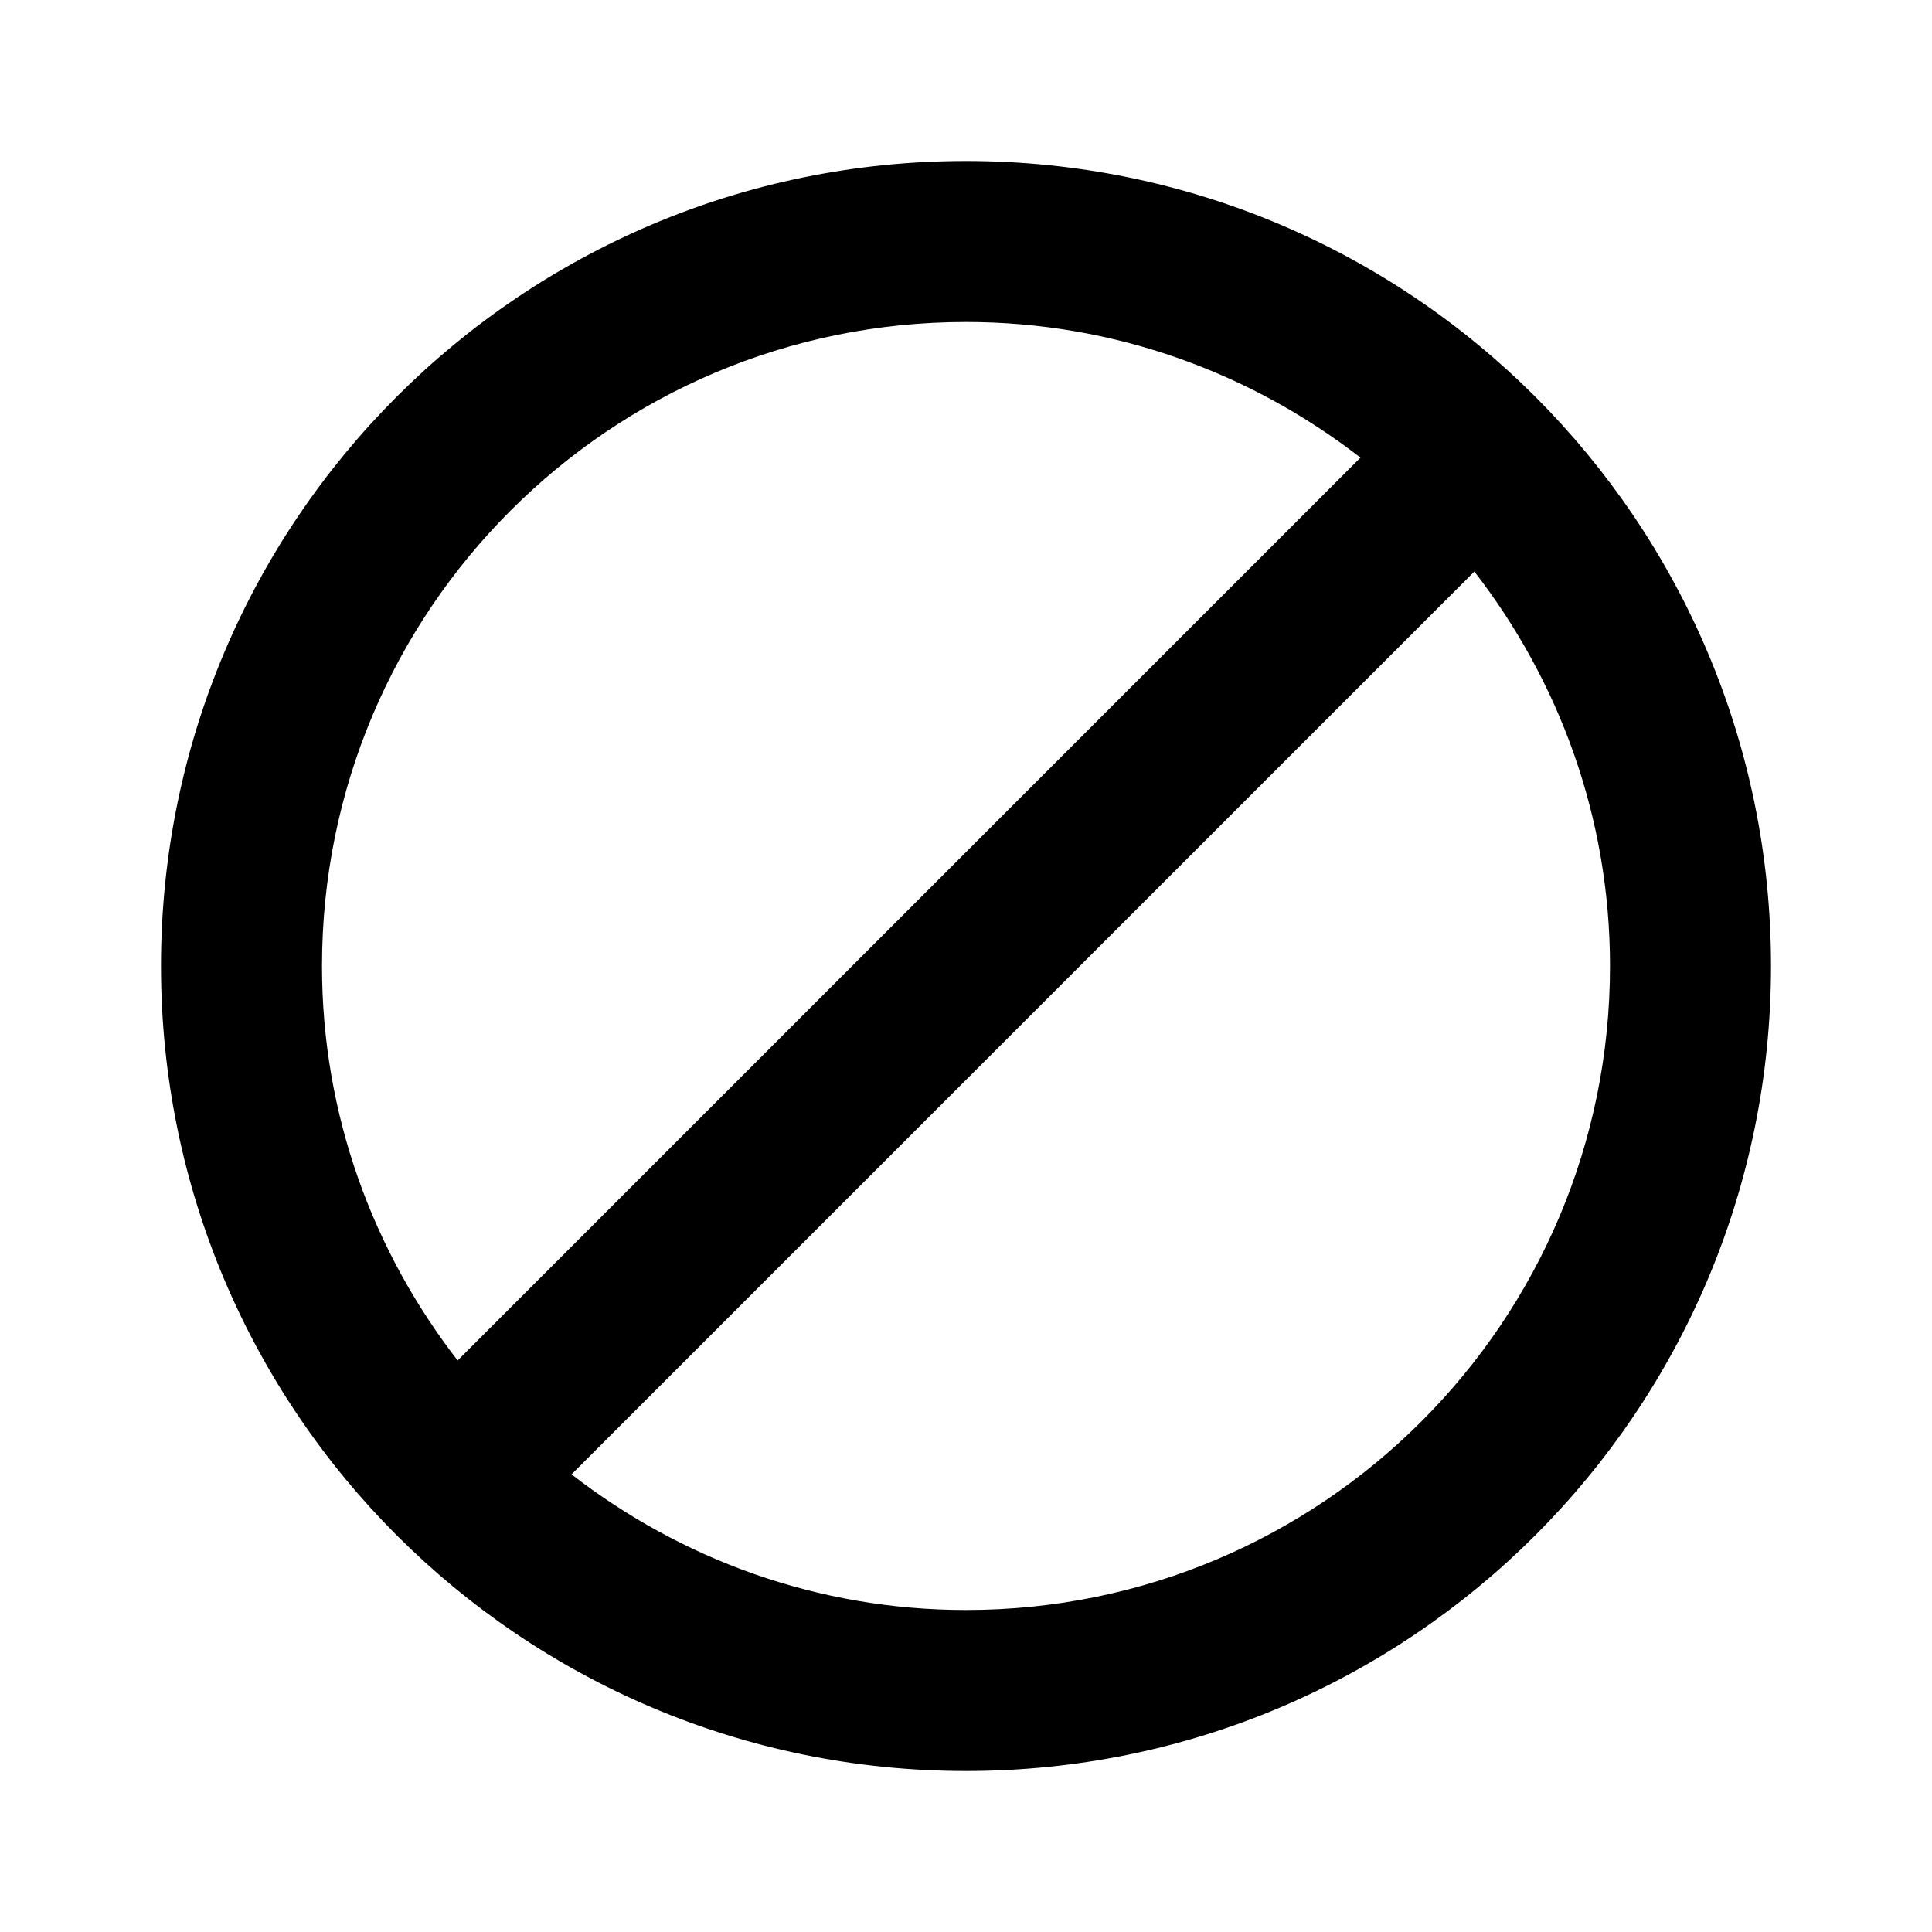
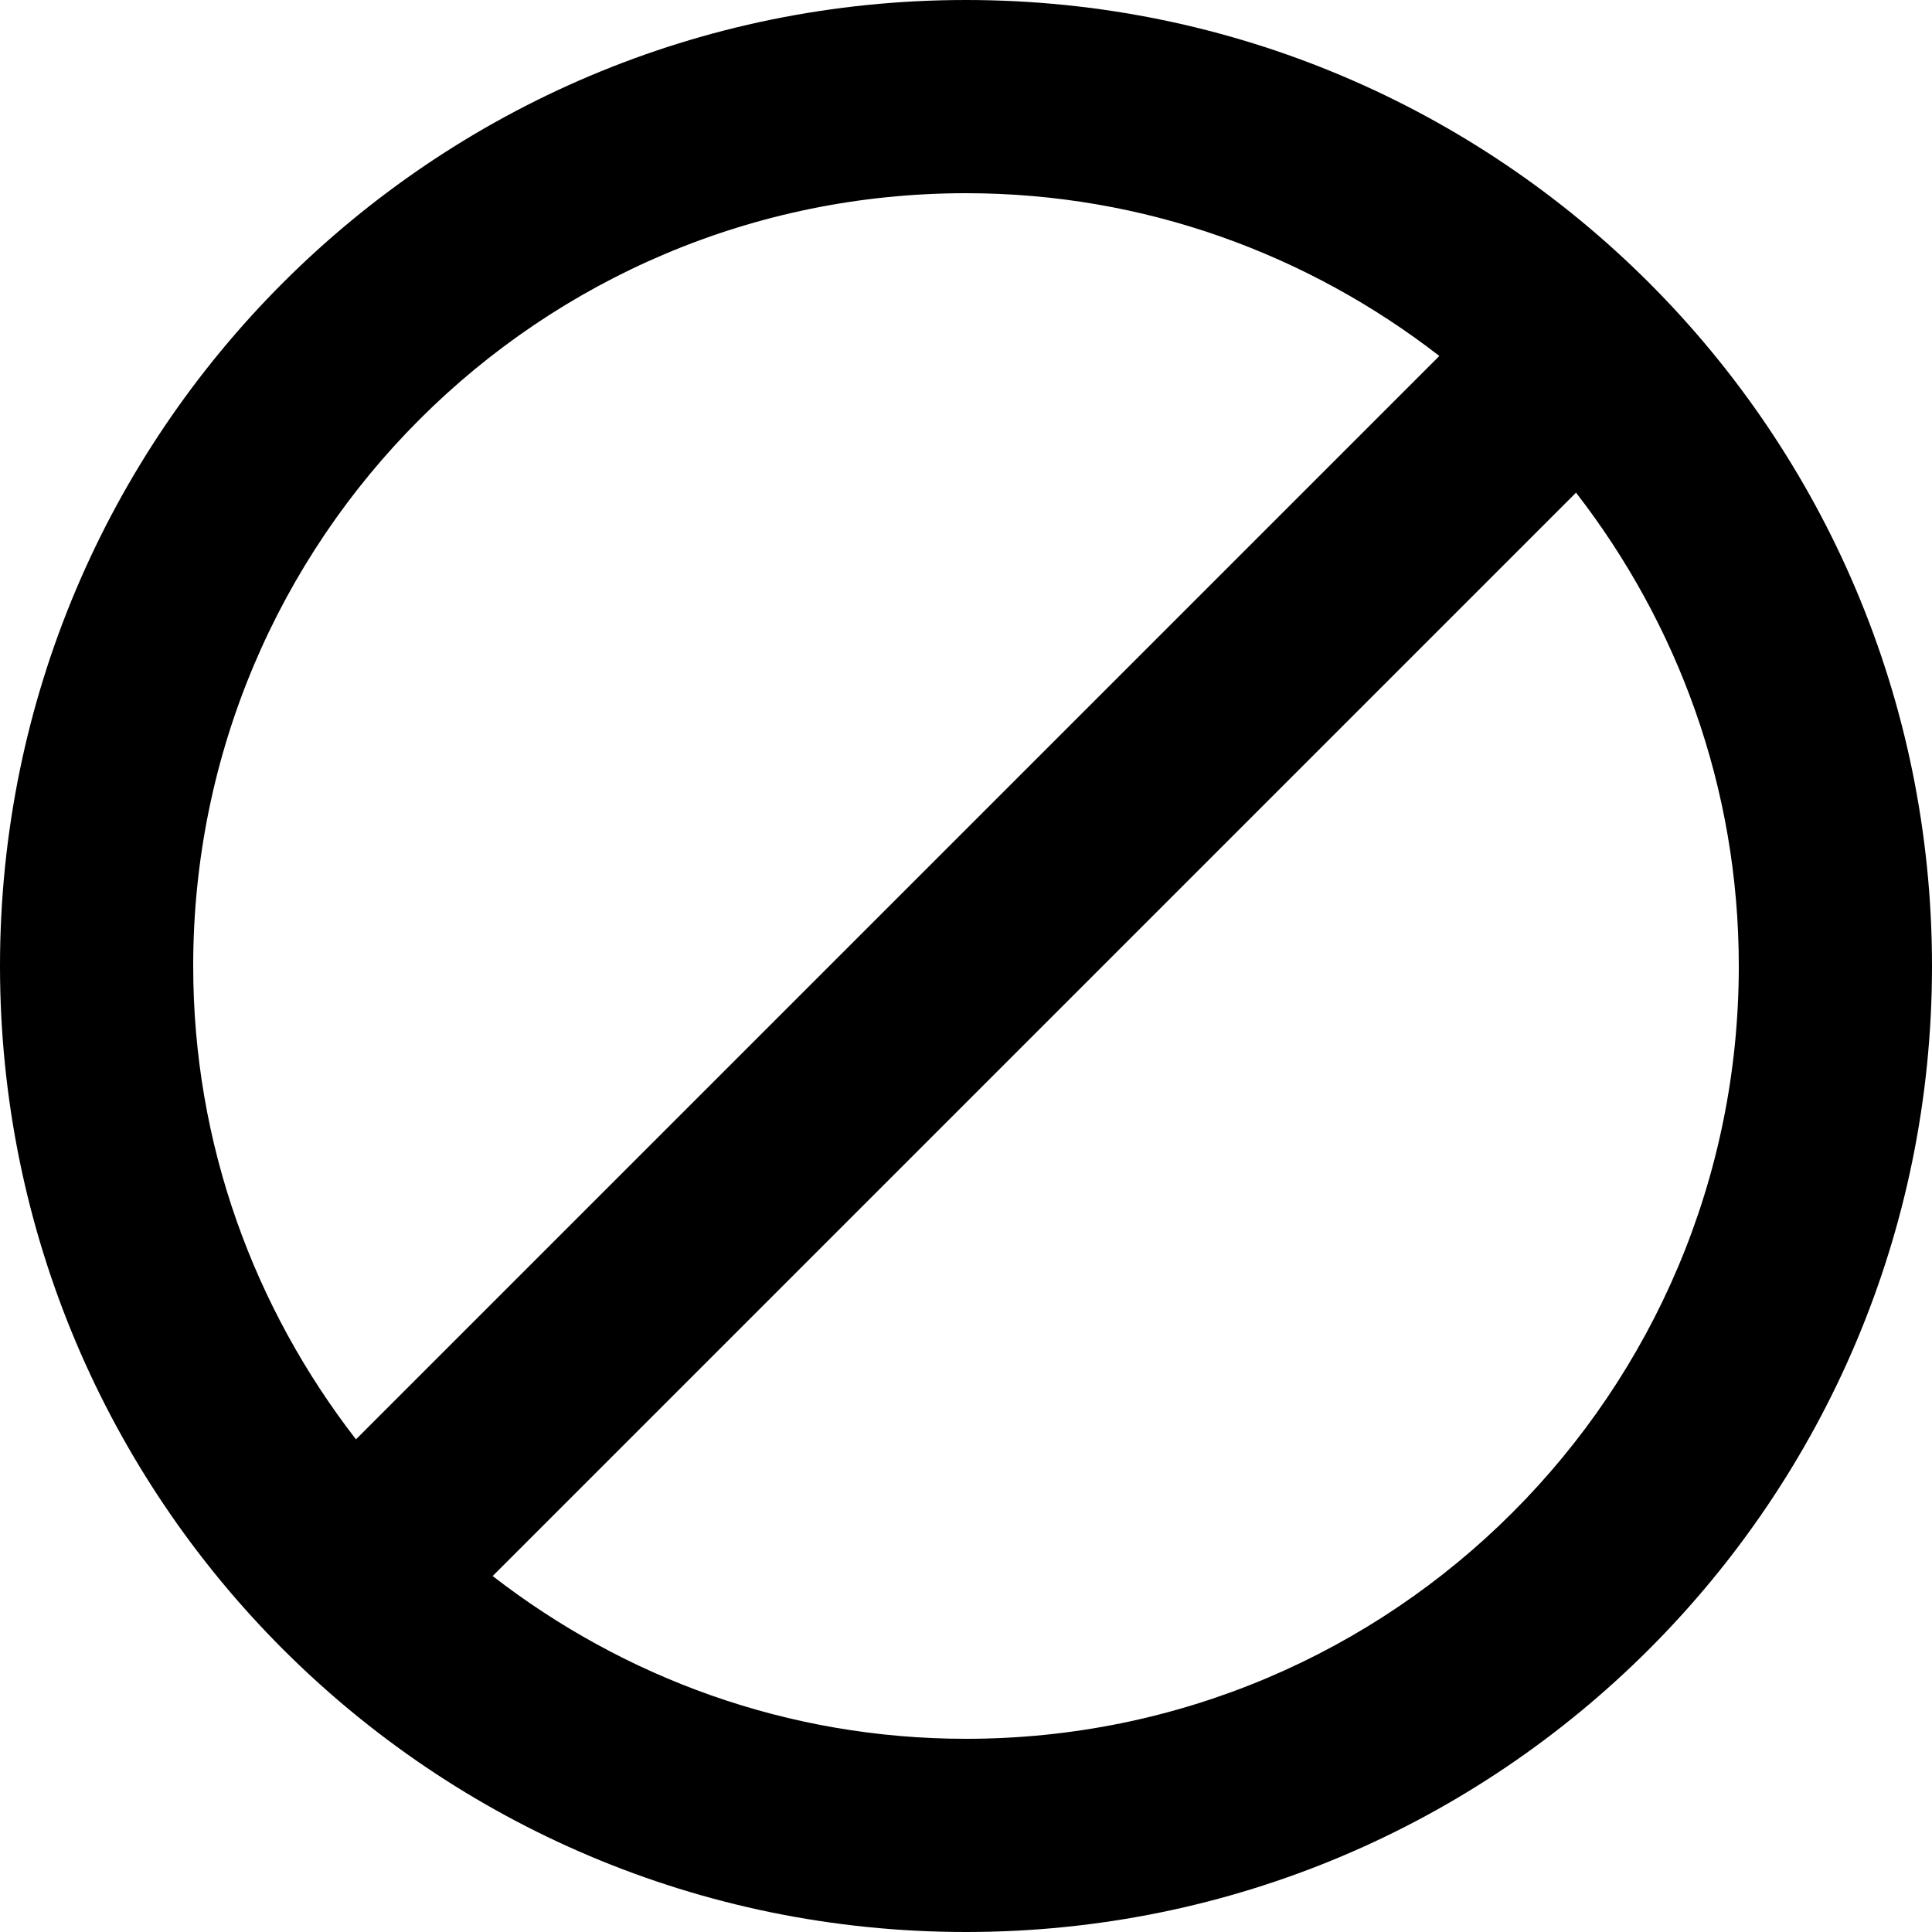
- <svg xmlns="http://www.w3.org/2000/svg" width="48" height="48" viewBox="0 0 48 48">
-   <path d="M0 0h48v48h-48z" fill="none" />
-   <path d="M24 4c-11.05 0-20 8.95-20 20s8.95 20 20 20 20-8.95 20-20-8.95-20-20-20zm-16 20c0-8.84 7.16-16 16-16 3.7 0 7.09 1.27 9.8 3.37l-22.43 22.43c-2.1-2.71-3.37-6.1-3.37-9.8zm16 16c-3.7 0-7.09-1.27-9.8-3.37l22.43-22.43c2.1 2.71 3.37 6.1 3.37 9.8 0 8.84-7.16 16-16 16z" />
+ <svg xmlns="http://www.w3.org/2000/svg" width="40" height="40" viewBox="0 0 40 40" version="1.1" id="svg5092">
+   <defs id="defs5096" />
+   <path d="M -4,-4 H 44 V 44 H -4 Z" id="path5088" style="fill:none" />
+   <path d="M 20,0 C 8.95,0 0,8.95 0,20 0,31.05 8.95,40 20,40 31.05,40 40,31.05 40,20 40,8.95 31.05,0 20,0 Z M 4,20 C 4,11.16 11.16,4 20,4 c 3.7,0 7.09,1.27 9.8,3.37 L 7.37,29.8 C 5.27,27.09 4,23.7 4,20 Z m 16,16 c -3.7,0 -7.09,-1.27 -9.8,-3.37 L 32.63,10.2 c 2.1,2.71 3.37,6.1 3.37,9.8 0,8.84 -7.16,16 -16,16 z" id="path5090" />
</svg>
